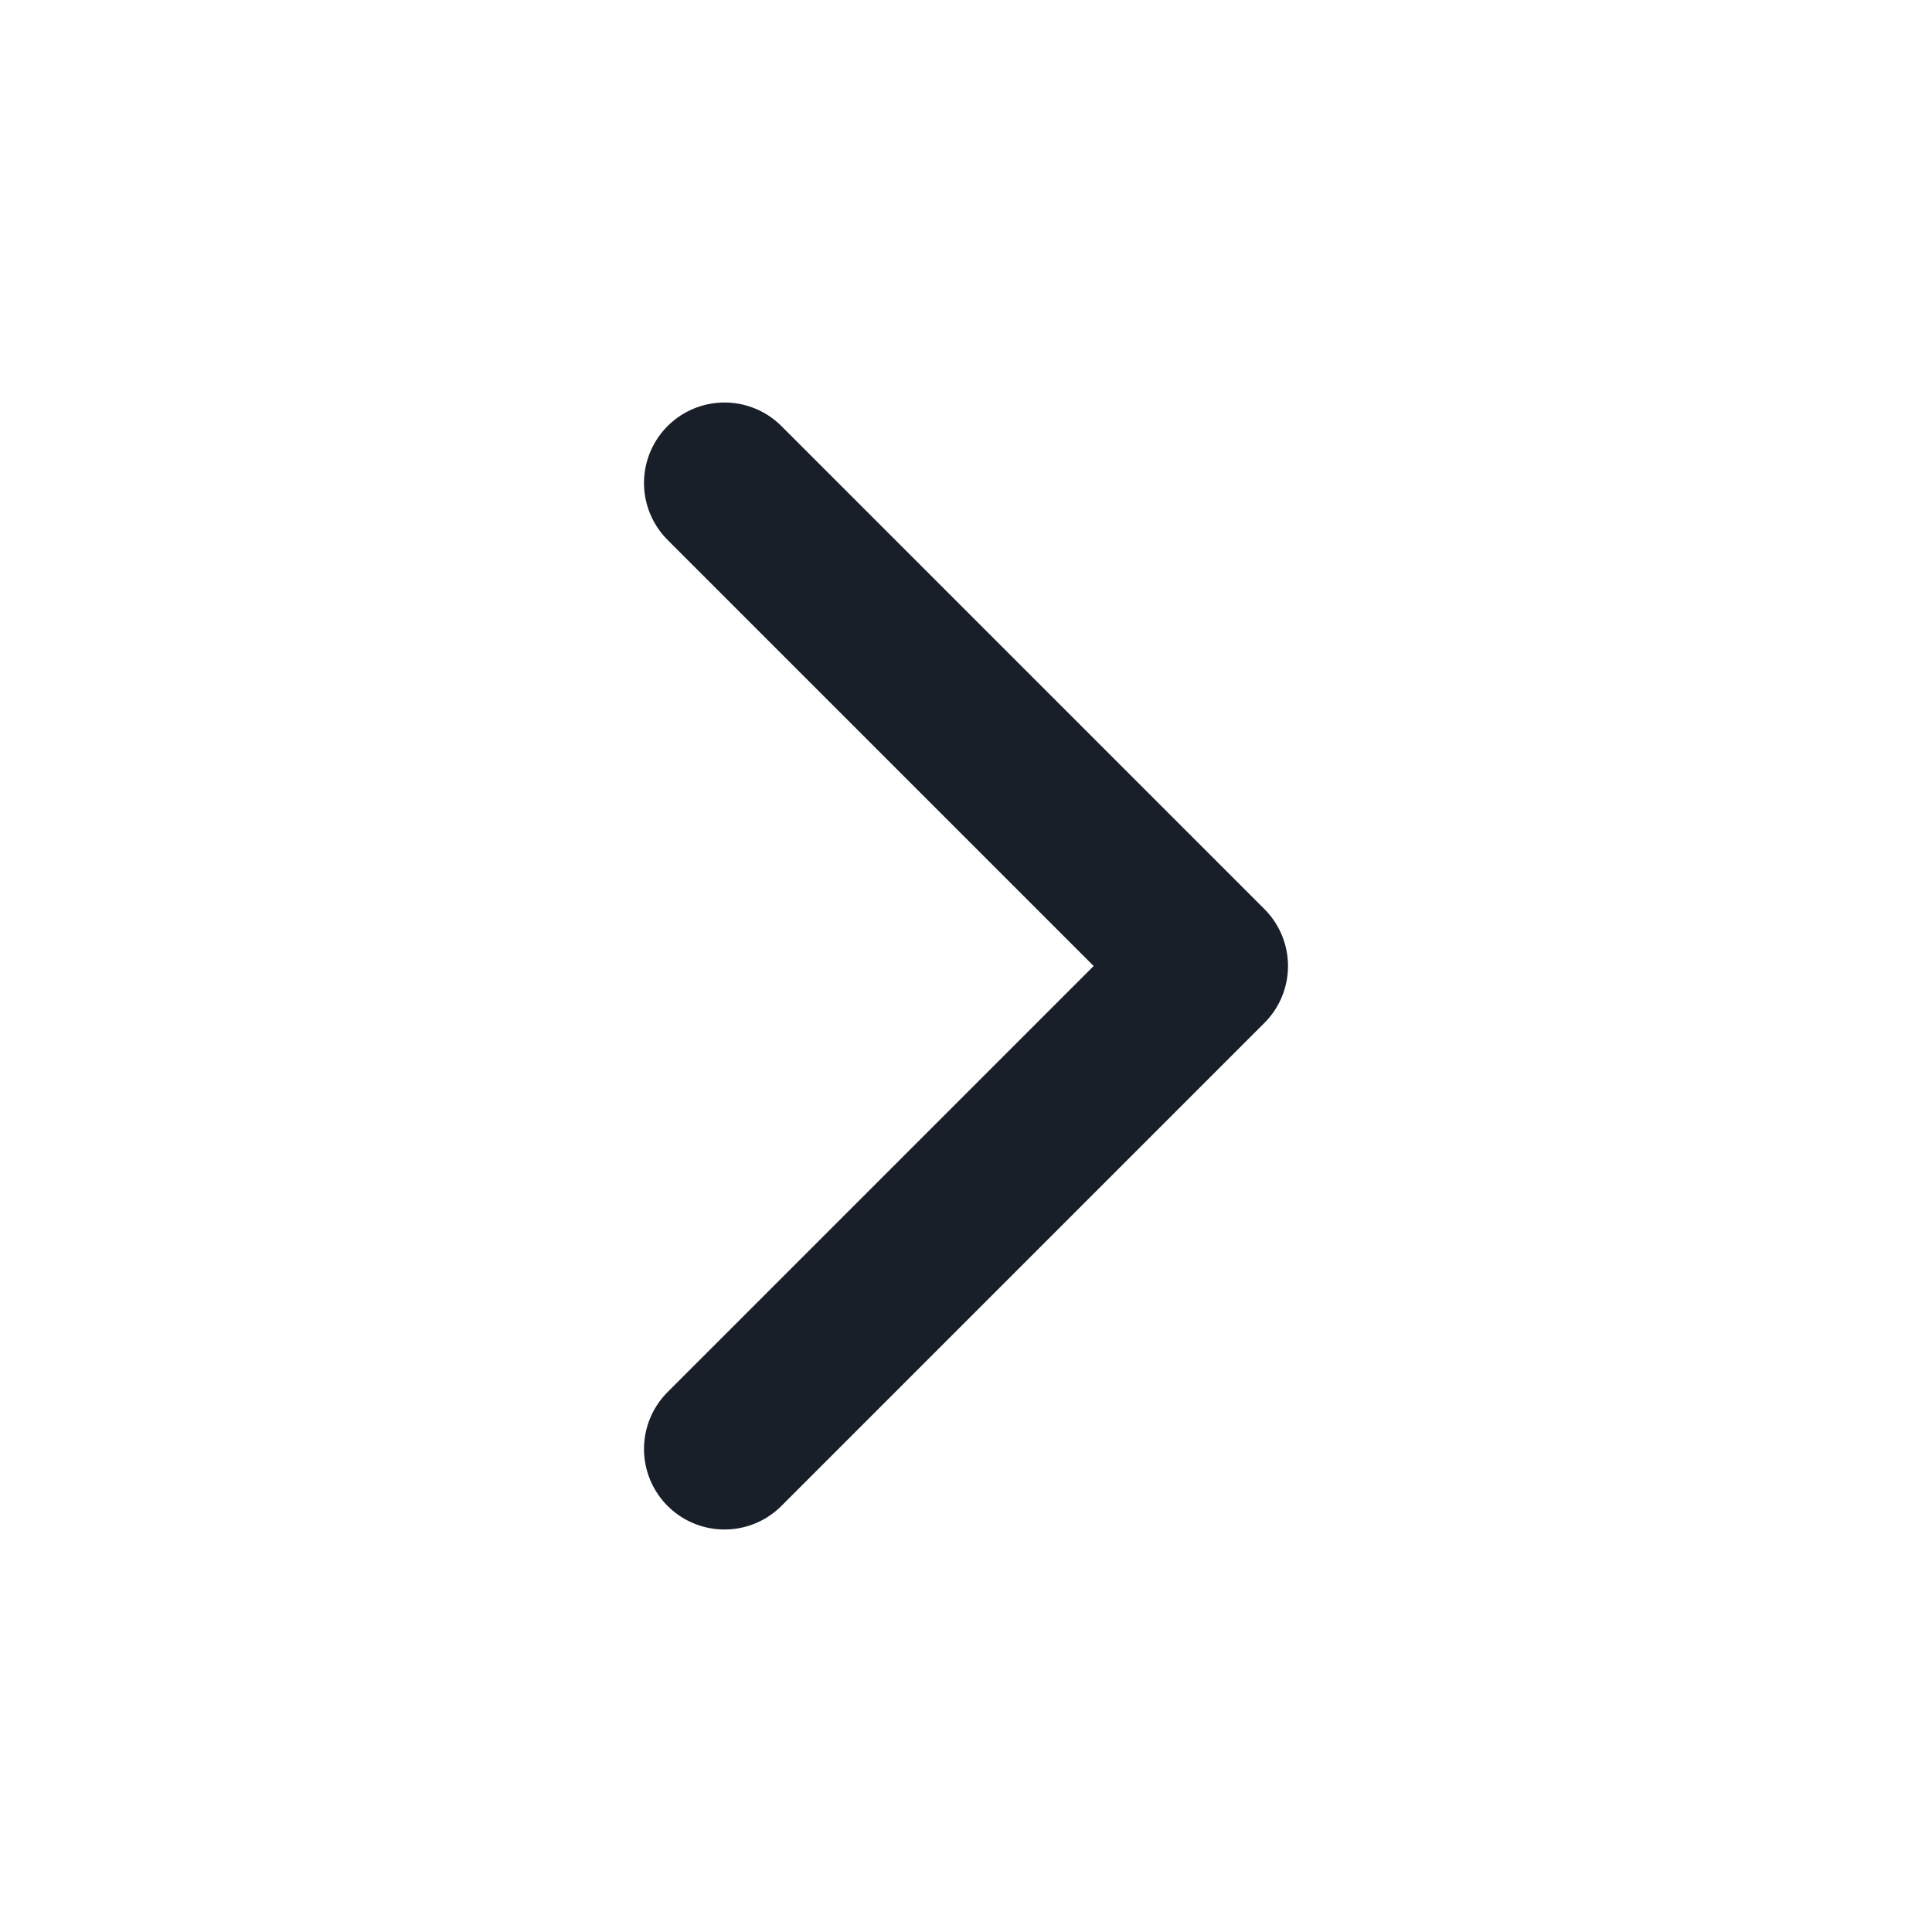
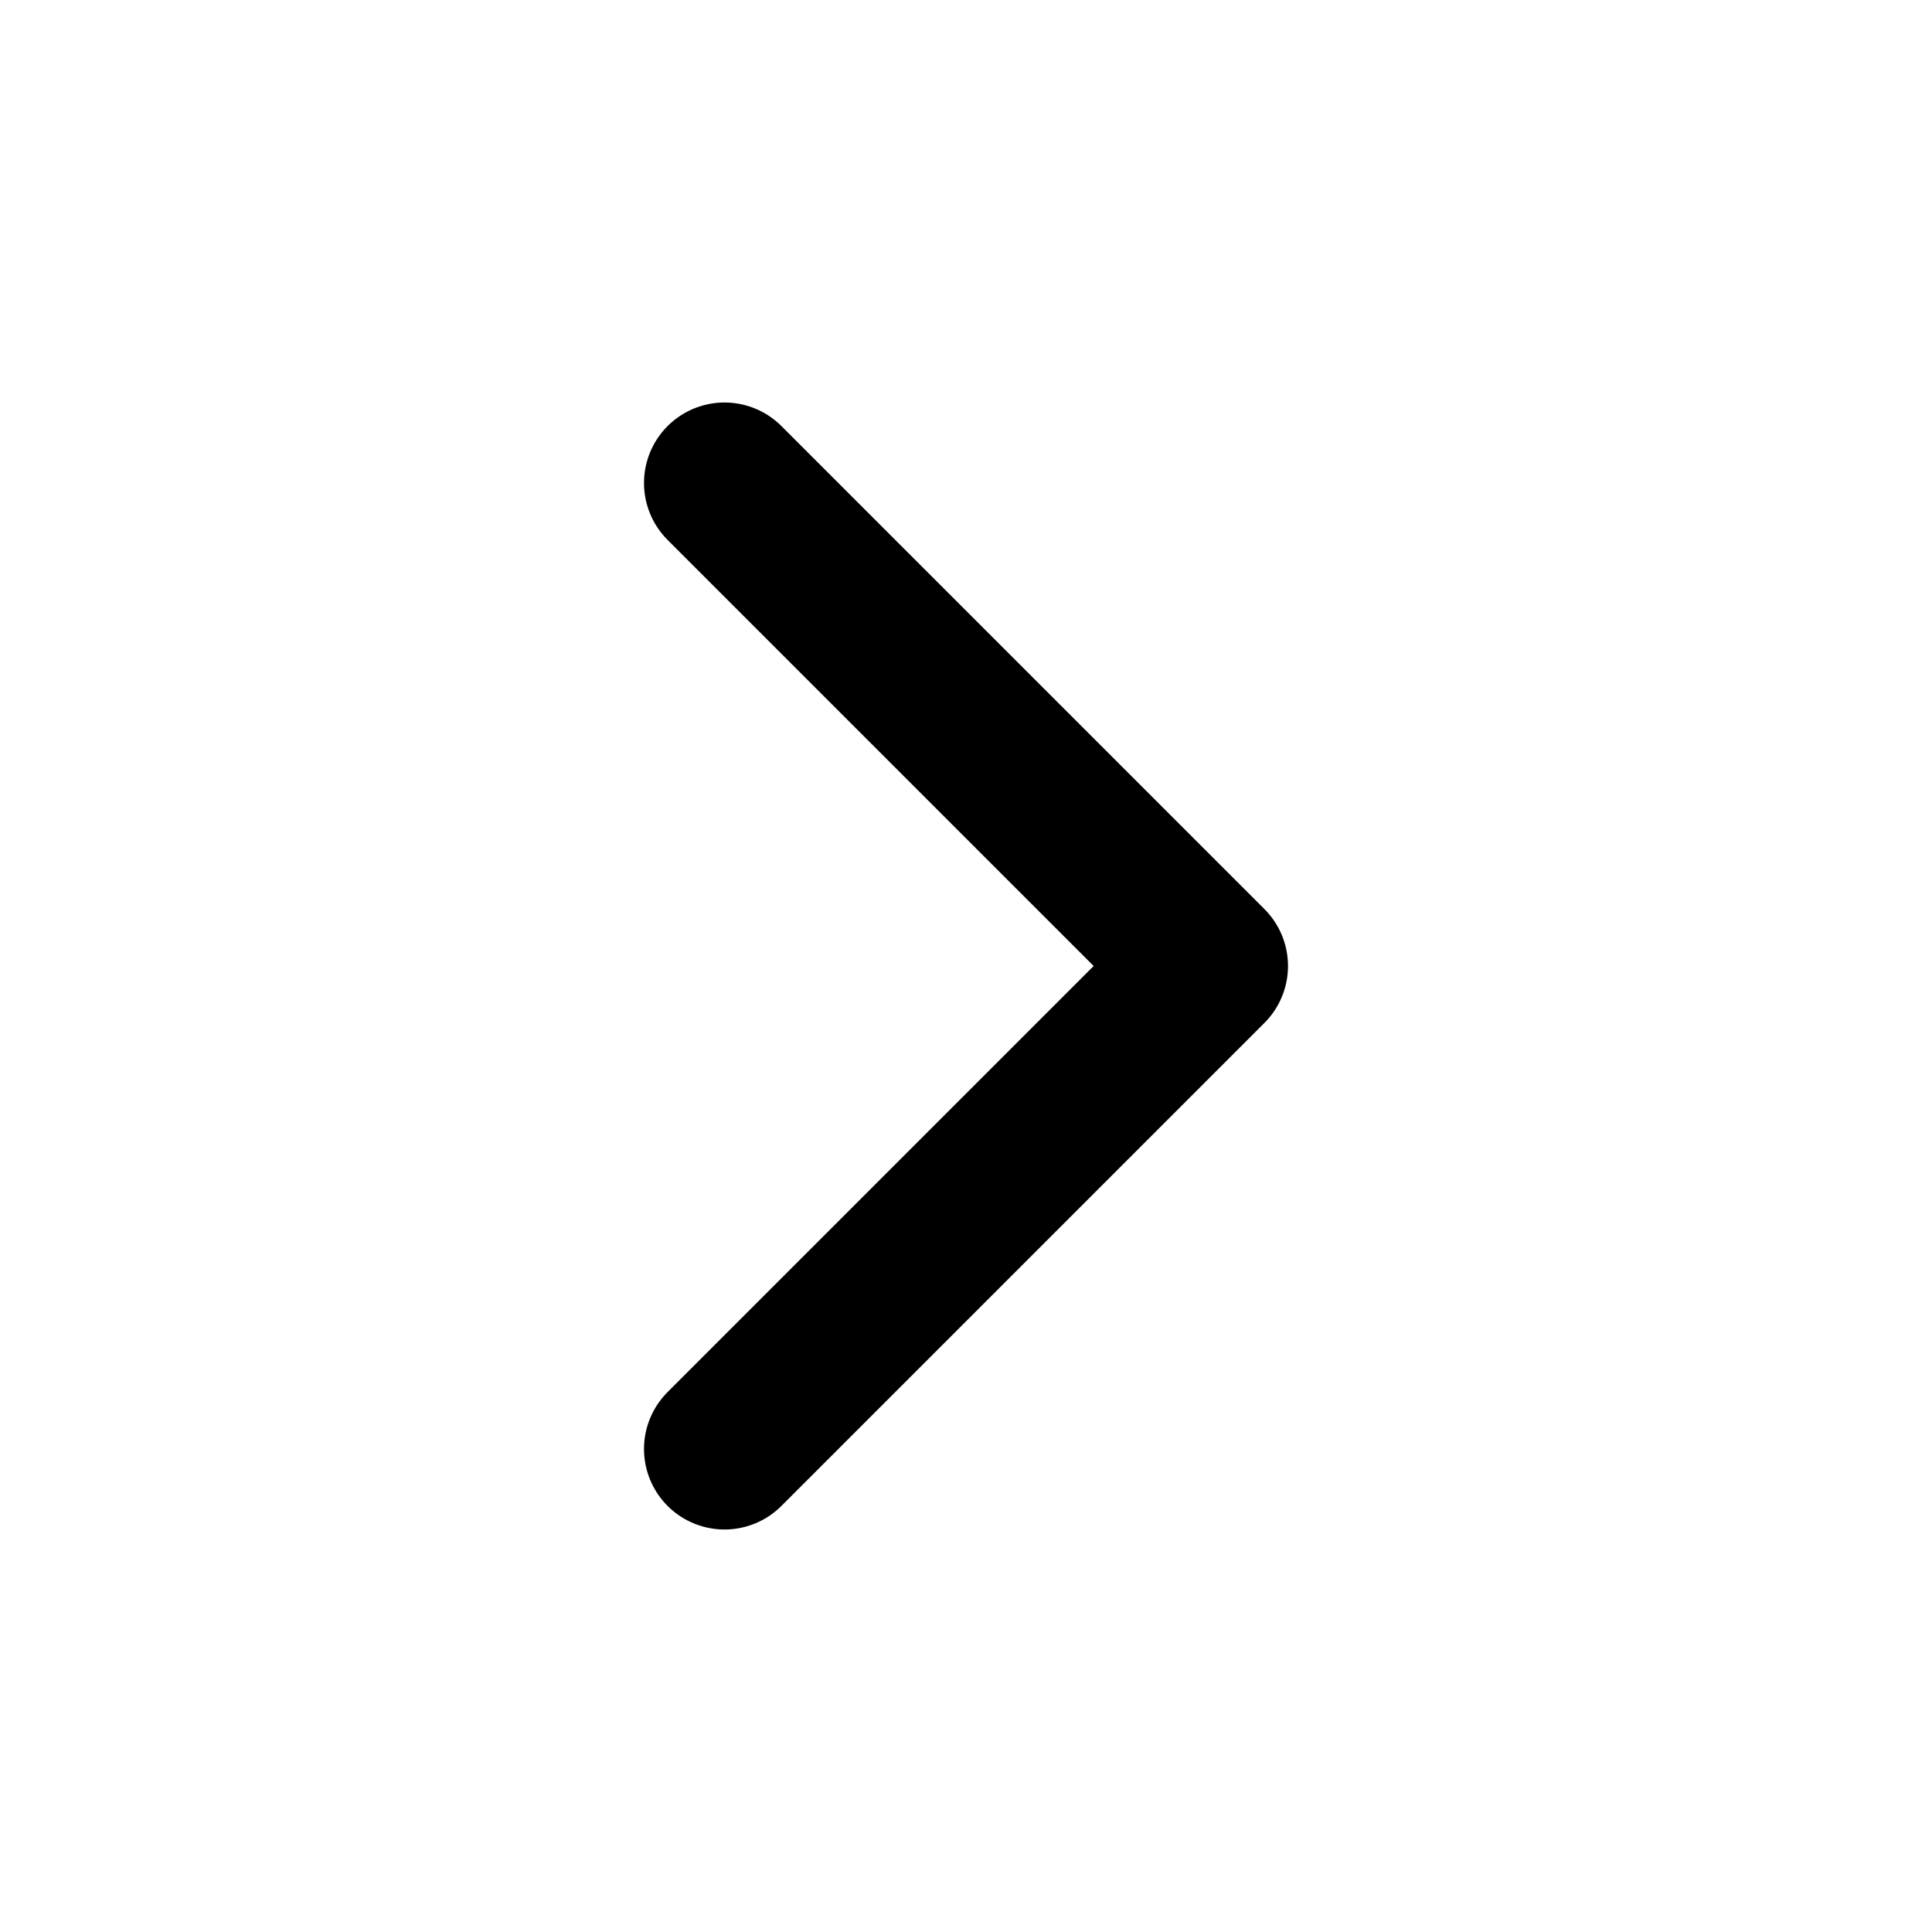
- <svg xmlns="http://www.w3.org/2000/svg" width="24" height="24" viewBox="0 0 24 24" fill="none">
-   <path d="M9 6L15 12L9 18" stroke="#191F28" stroke-width="2" stroke-linecap="round" stroke-linejoin="round" />
+ <svg xmlns="http://www.w3.org/2000/svg" width="100%" height="100%" viewBox="0 0 24 24" fill="none">
+   <path d="M9 6L15 12L9 18" stroke="currentColor" stroke-width="2" stroke-linecap="round" stroke-linejoin="round" />
</svg>
